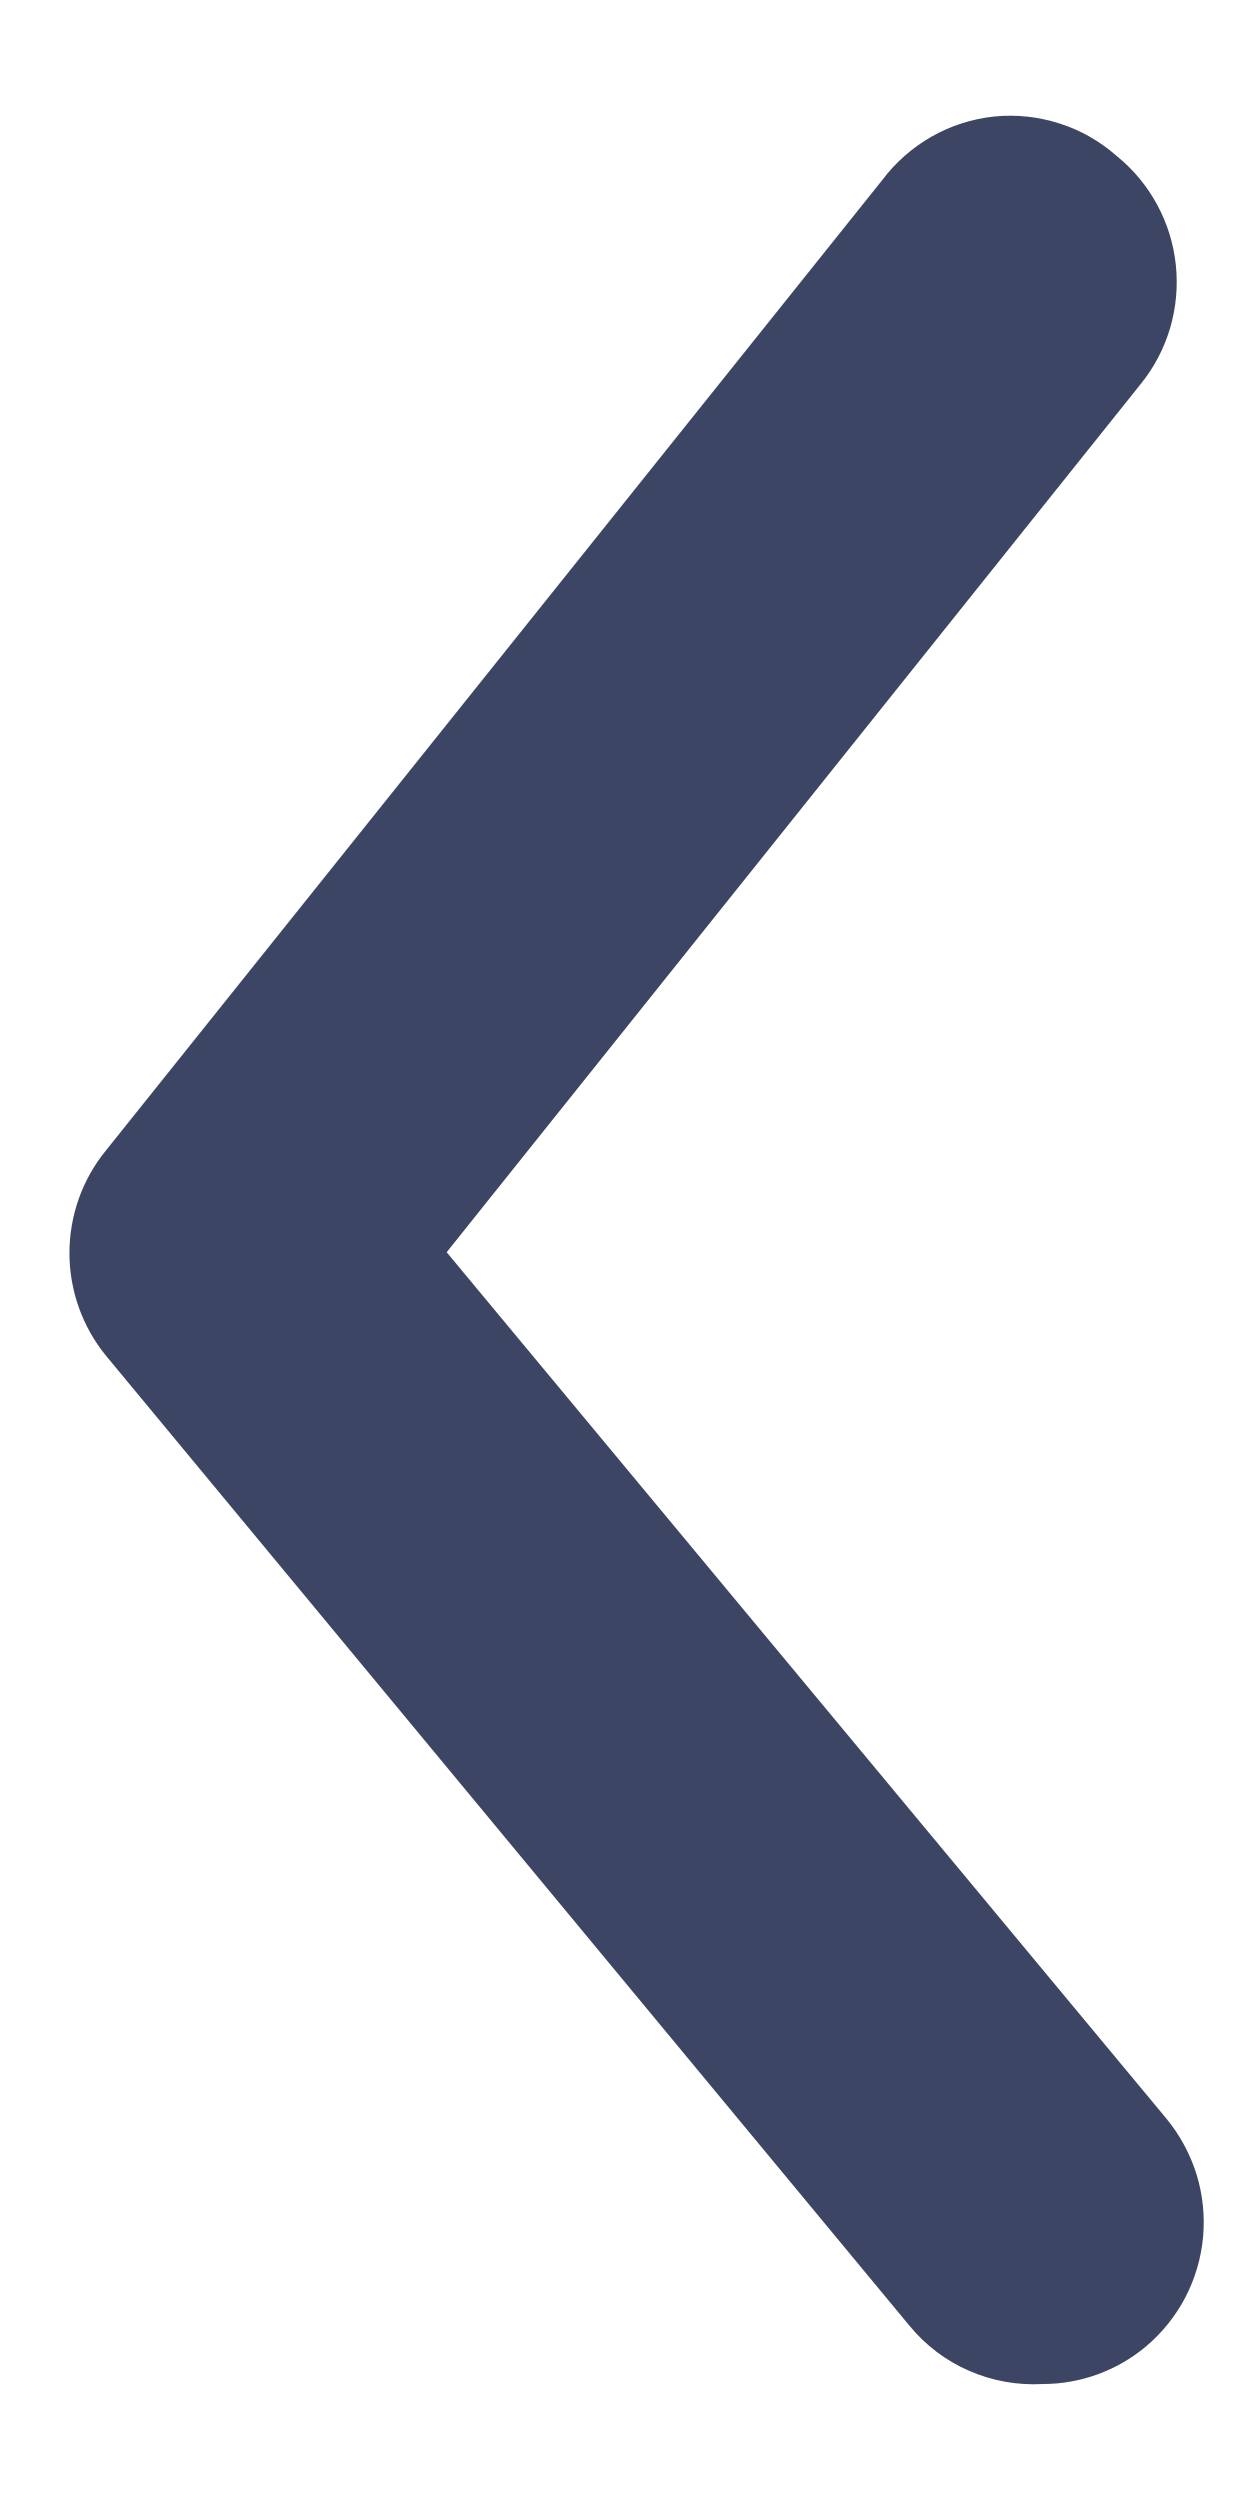
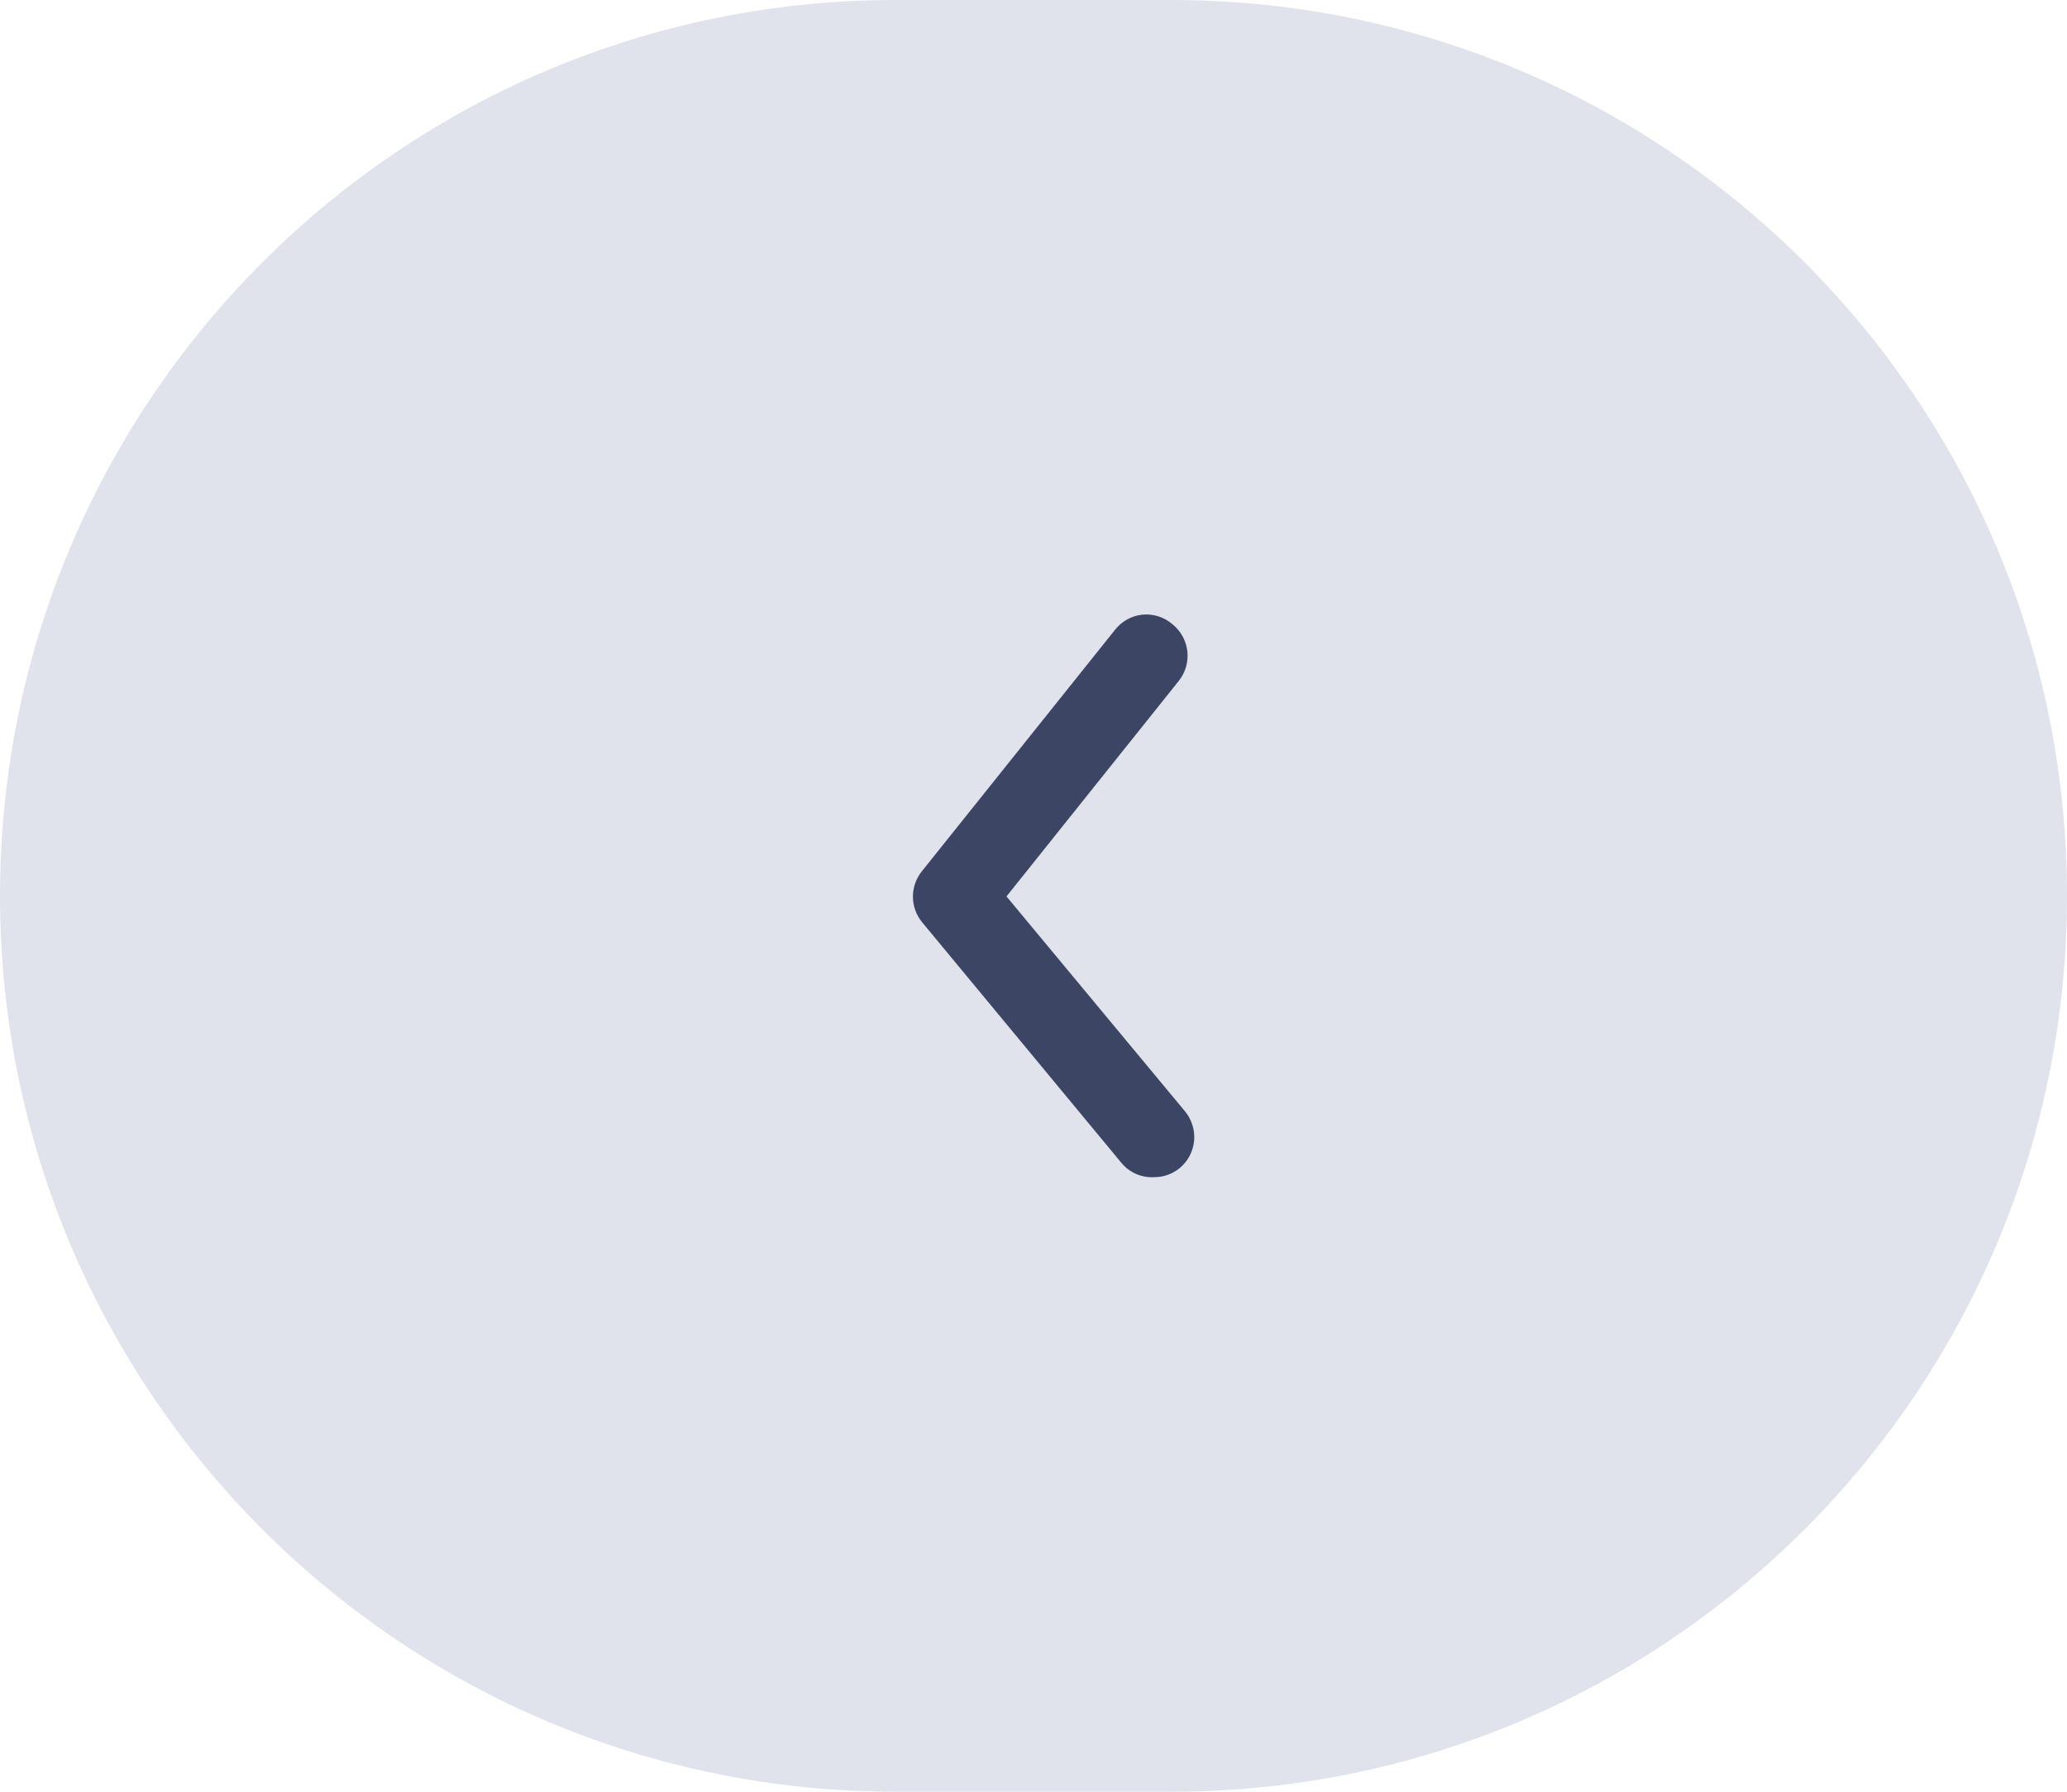
- <svg xmlns="http://www.w3.org/2000/svg" width="9" height="18" viewBox="0 0 9 18" fill="none">
-   <path d="M7.508 17.165C7.778 17.165 8.04 17.07 8.248 16.897C8.365 16.799 8.462 16.679 8.533 16.544C8.604 16.408 8.648 16.26 8.662 16.108C8.676 15.955 8.66 15.801 8.615 15.655C8.569 15.509 8.496 15.373 8.399 15.255L3.216 9.016L8.213 2.765C8.31 2.646 8.381 2.509 8.425 2.362C8.468 2.215 8.482 2.06 8.466 1.908C8.45 1.755 8.404 1.607 8.331 1.473C8.258 1.338 8.159 1.219 8.04 1.123C7.92 1.017 7.78 0.937 7.628 0.889C7.476 0.84 7.316 0.823 7.157 0.839C6.999 0.856 6.845 0.905 6.707 0.984C6.568 1.063 6.447 1.17 6.351 1.298L0.763 8.283C0.593 8.491 0.5 8.752 0.5 9.022C0.5 9.291 0.593 9.553 0.763 9.761L6.548 16.745C6.664 16.886 6.811 16.998 6.978 17.07C7.145 17.143 7.326 17.175 7.508 17.165Z" fill="#3C4563" />
+ <svg xmlns="http://www.w3.org/2000/svg" width="60" height="52" viewBox="0 0 60 52" fill="none">
+   <rect width="60" height="52" rx="26" fill="#E0E3EB" />
+   <path d="M33.508 34.164C33.778 34.165 34.04 34.07 34.248 33.897C34.365 33.799 34.462 33.679 34.533 33.544C34.604 33.408 34.648 33.26 34.662 33.108C34.676 32.955 34.66 32.801 34.614 32.655C34.569 32.509 34.496 32.373 34.399 32.255L29.216 26.016L34.214 19.765C34.31 19.646 34.381 19.509 34.425 19.362C34.468 19.215 34.482 19.06 34.466 18.908C34.45 18.755 34.404 18.607 34.331 18.473C34.258 18.338 34.159 18.219 34.04 18.123C33.92 18.017 33.78 17.938 33.628 17.889C33.476 17.84 33.316 17.823 33.157 17.839C32.999 17.856 32.845 17.905 32.707 17.984C32.568 18.063 32.447 18.17 32.351 18.298L26.763 25.282C26.593 25.491 26.5 25.752 26.5 26.022C26.5 26.291 26.593 26.553 26.763 26.761L32.548 33.745C32.664 33.886 32.811 33.998 32.978 34.071C33.145 34.143 33.326 34.175 33.508 34.164Z" fill="#3C4563" />
</svg>
